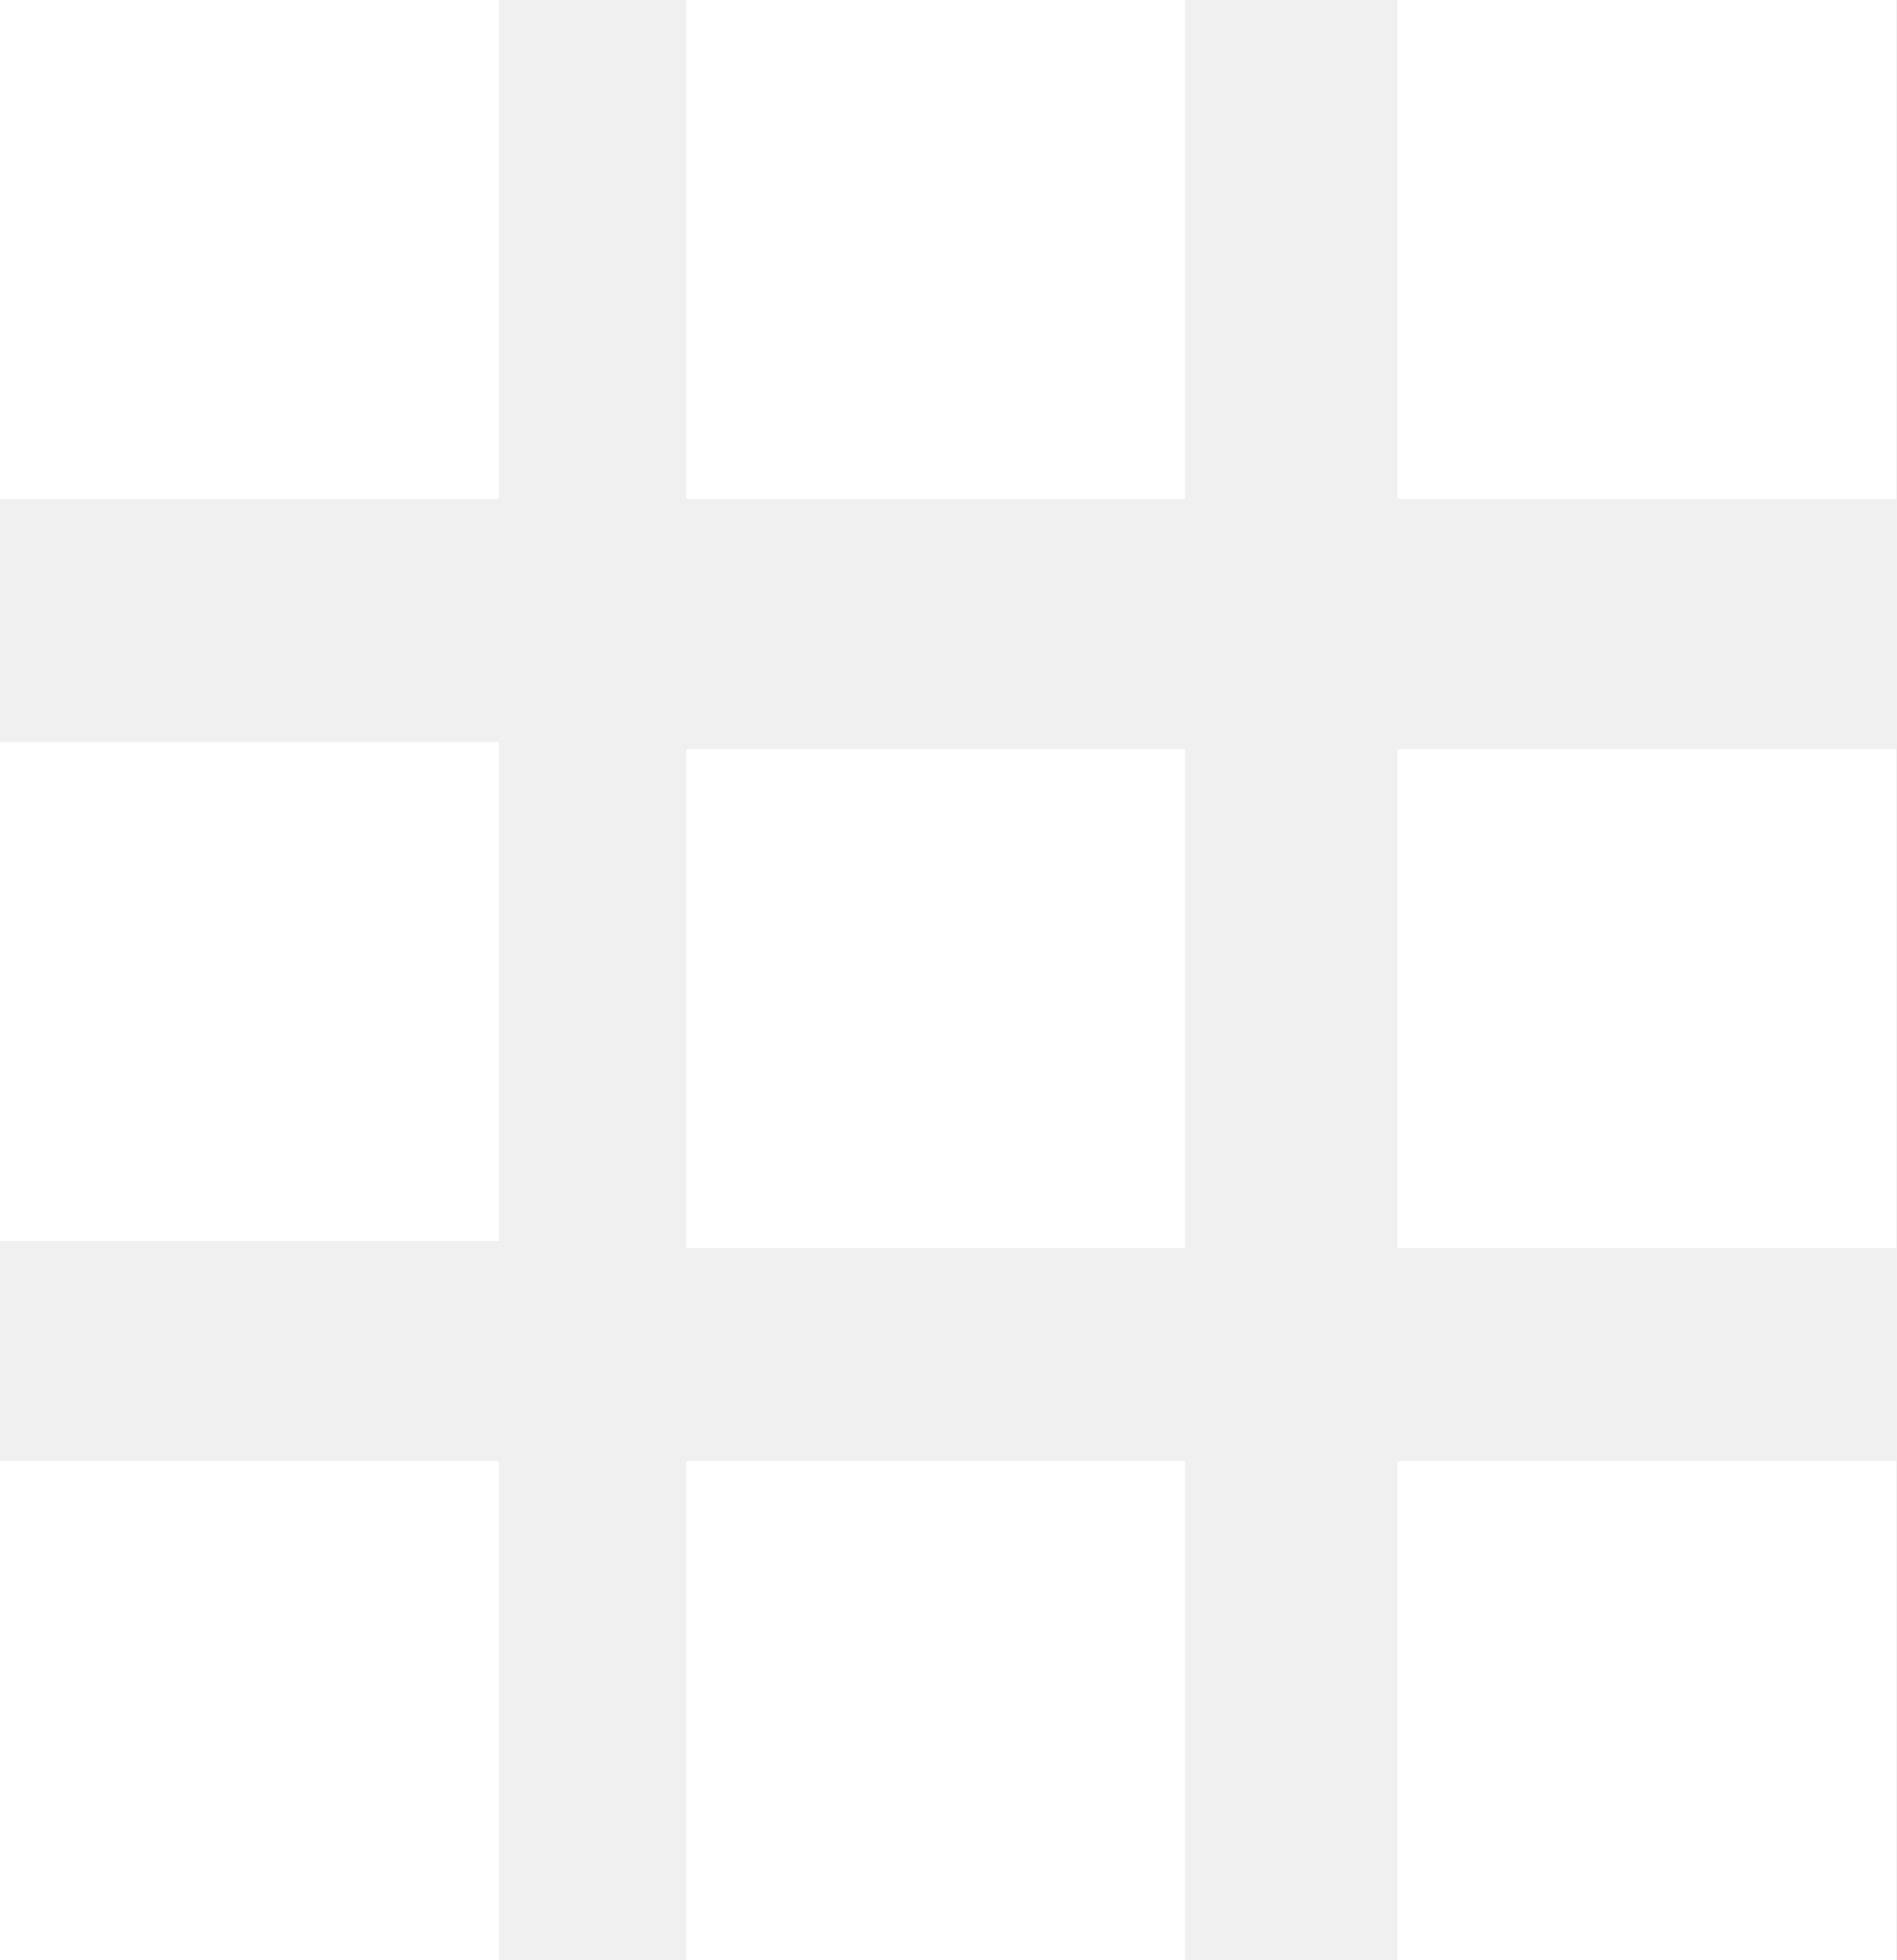
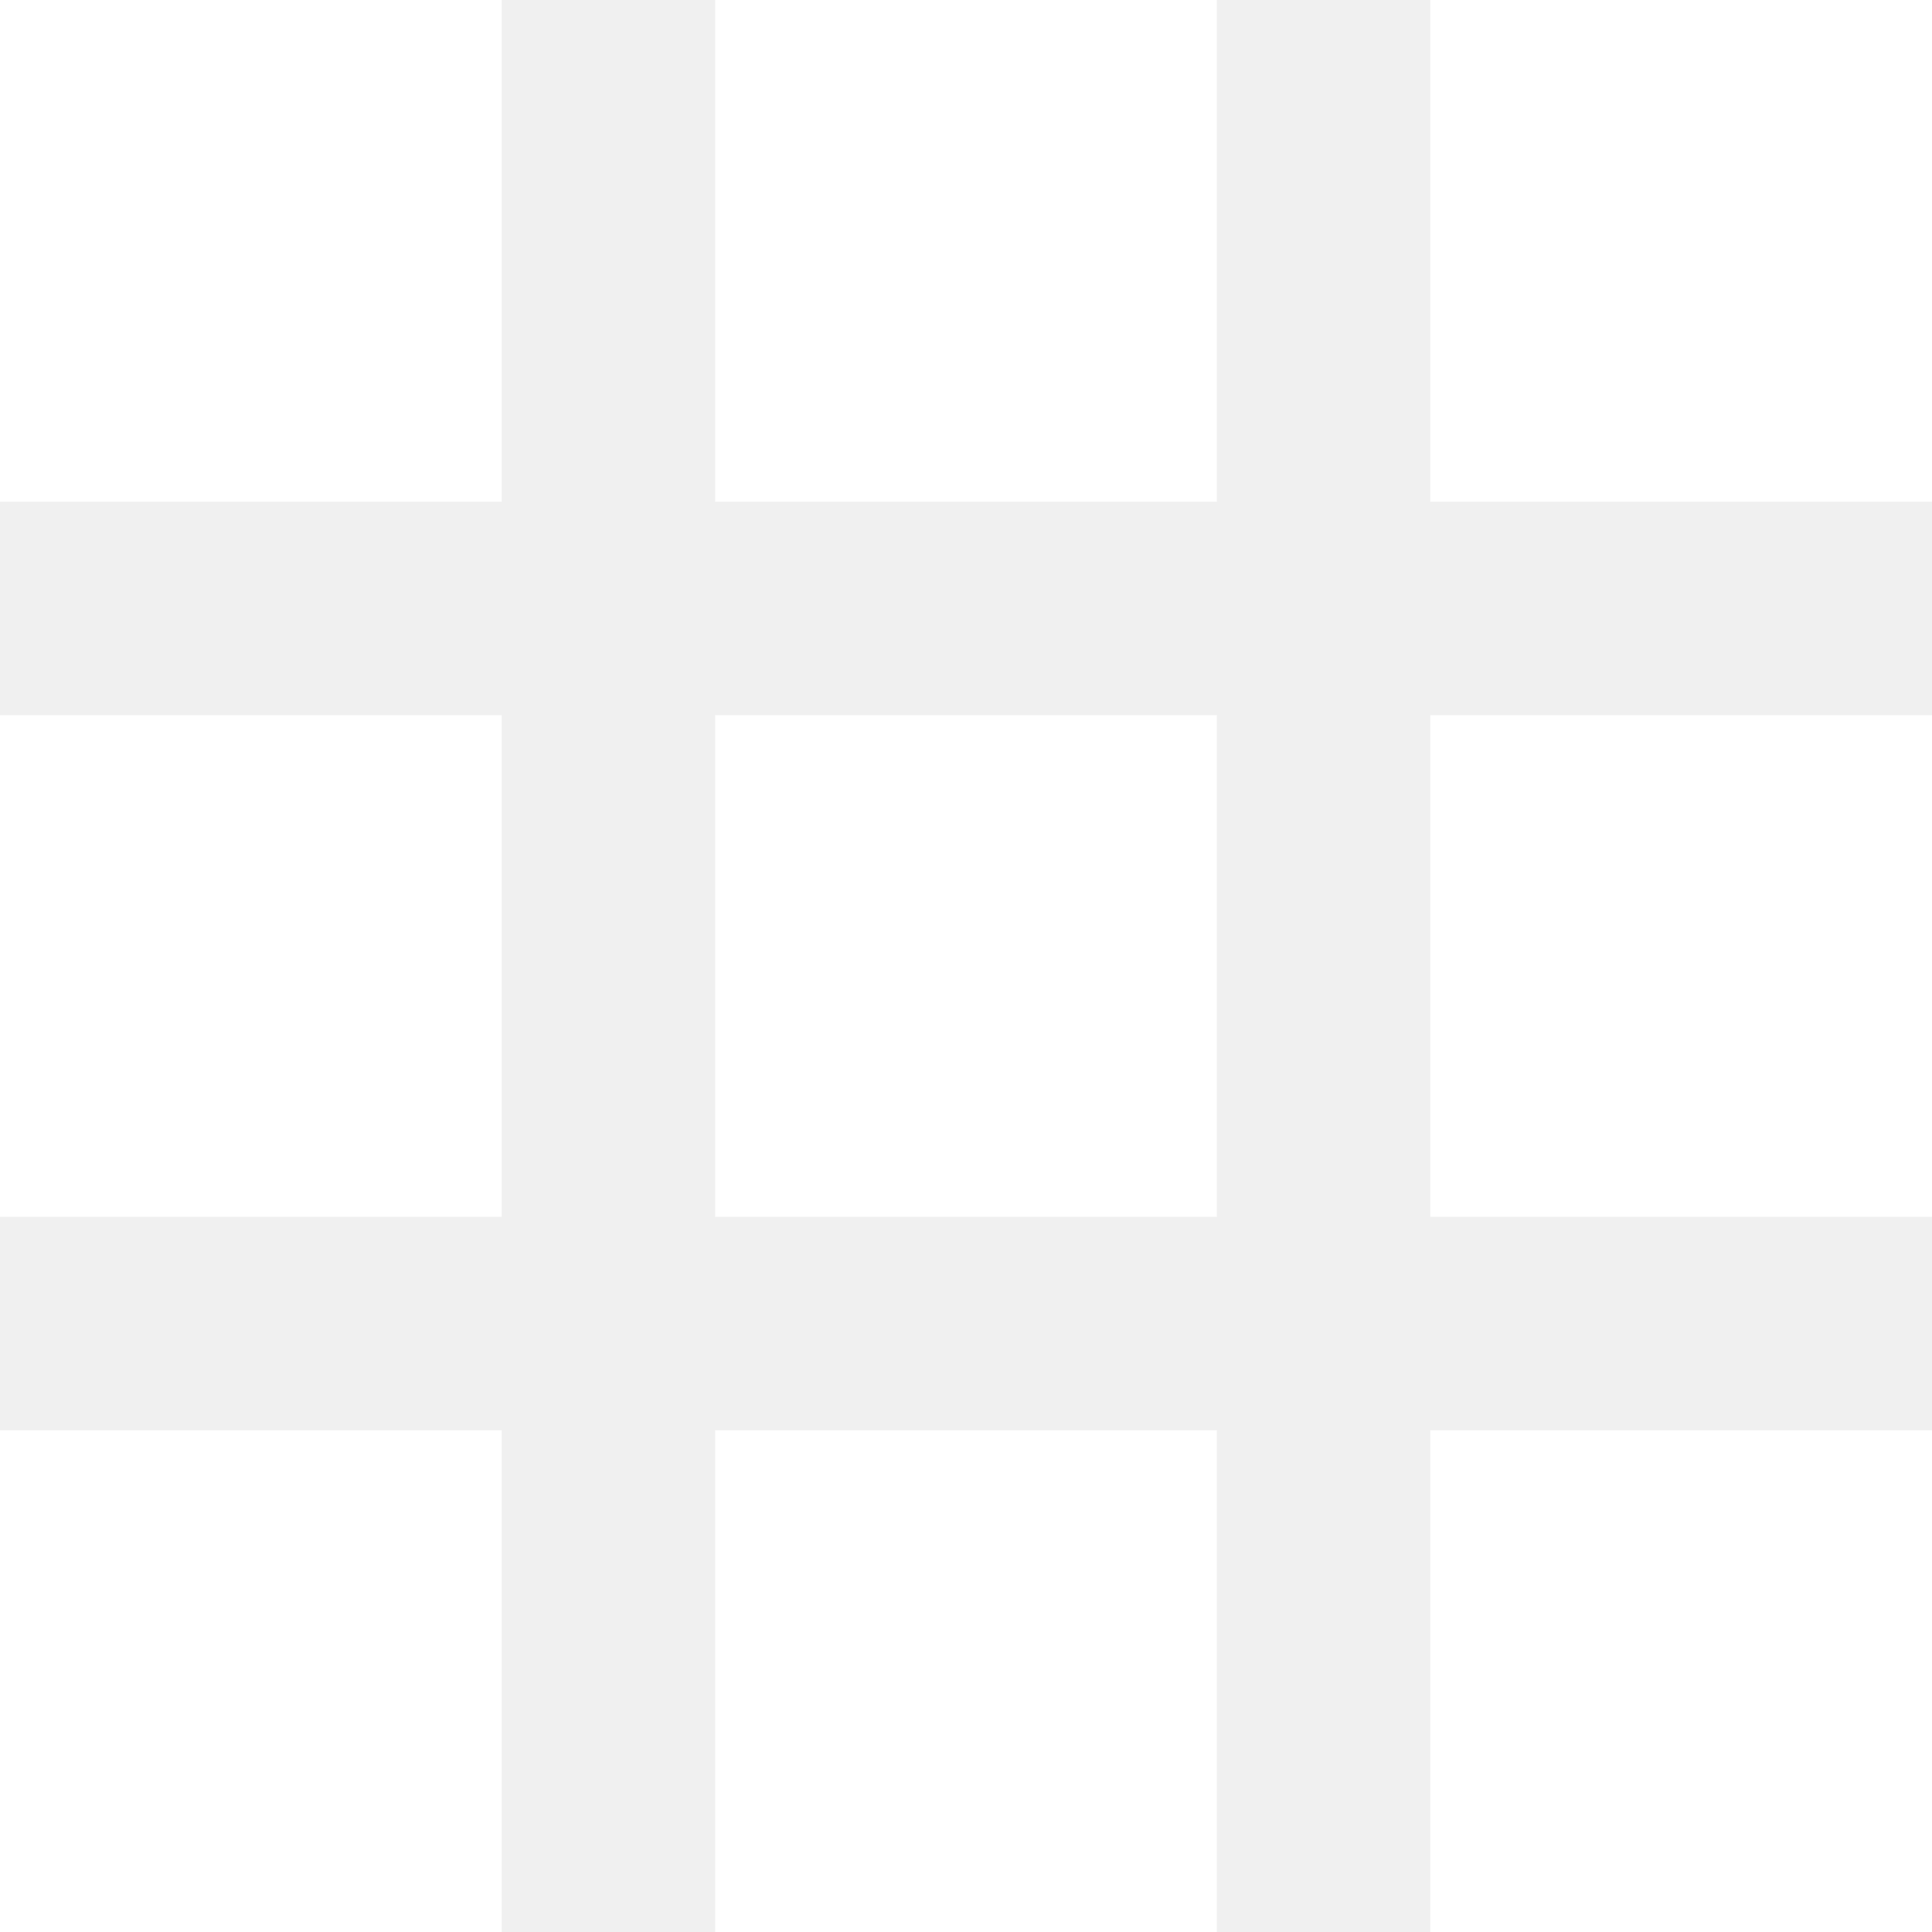
- <svg xmlns="http://www.w3.org/2000/svg" id="Layer_2" data-name="Layer 2" viewBox="0 0 63.06 65.17">
-   <defs>
-     <style>.cls-1{fill:#fff;}</style>
-   </defs>
-   <rect class="cls-1" width="16.59" height="16.59" />
-   <rect class="cls-1" x="22.82" width="16.59" height="16.59" />
-   <rect class="cls-1" x="46.47" width="16.59" height="16.59" />
-   <rect class="cls-1" y="24.67" width="16.59" height="16.59" />
-   <rect class="cls-1" x="22.82" y="24.91" width="16.59" height="16.59" />
-   <rect class="cls-1" x="46.47" y="24.91" width="16.59" height="16.59" />
-   <rect class="cls-1" y="48.58" width="16.59" height="16.59" />
-   <rect class="cls-1" x="22.82" y="48.58" width="16.59" height="16.59" />
-   <rect class="cls-1" x="46.47" y="48.58" width="16.59" height="16.59" />
+ <svg xmlns="http://www.w3.org/2000/svg" version="1.1" id="Layer_2" x="0px" y="0px" width="620px" height="620px" viewBox="0 0 620 620" enable-background="new 0 0 620 620" xml:space="preserve">
+   <rect fill="#FFFFFF" width="161.007" height="161.007" />
+   <rect x="229.497" fill="#FFFFFF" width="161.006" height="161.007" />
+   <rect x="458.993" fill="#FFFFFF" width="161.007" height="161.007" />
+   <rect y="229.496" fill="#FFFFFF" width="161.007" height="161.007" />
+   <rect x="229.497" y="229.496" fill="#FFFFFF" width="161.006" height="161.007" />
+   <rect x="458.993" y="229.496" fill="#FFFFFF" width="161.007" height="161.007" />
+   <rect y="458.992" fill="#FFFFFF" width="161.007" height="161.008" />
+   <rect x="229.497" y="458.992" fill="#FFFFFF" width="161.006" height="161.008" />
+   <rect x="458.993" y="458.992" fill="#FFFFFF" width="161.007" height="161.008" />
</svg>
